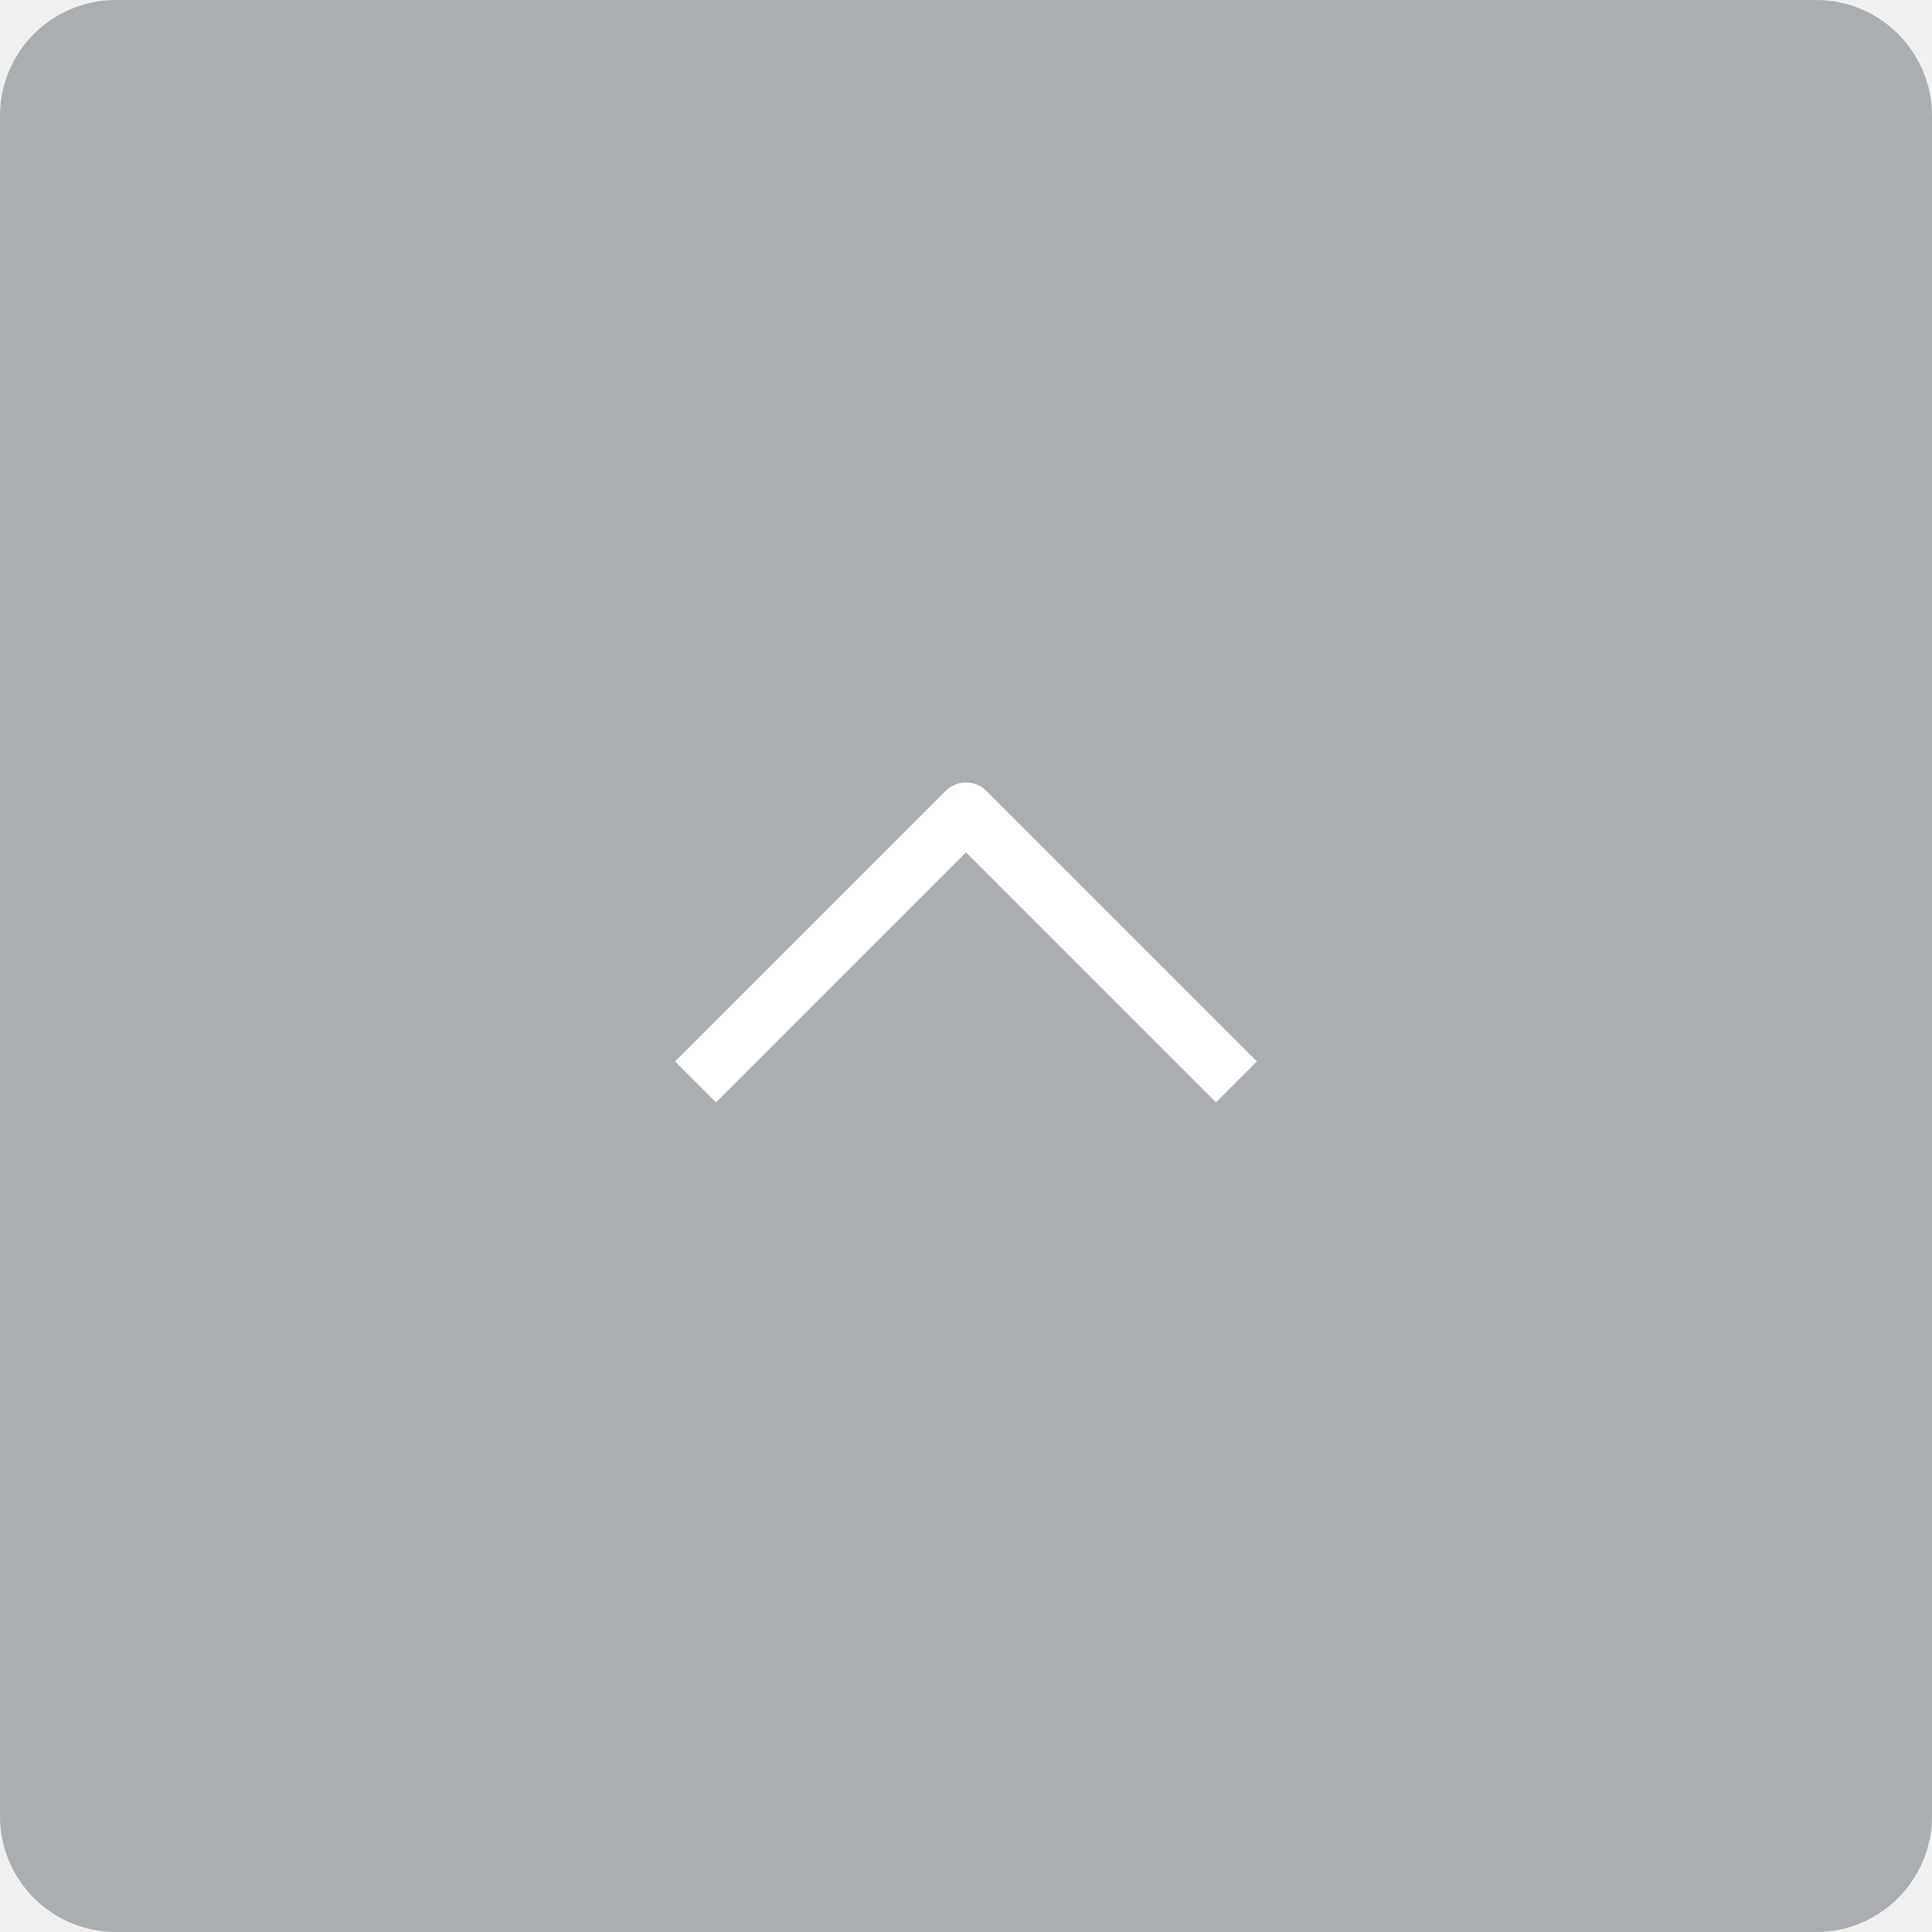
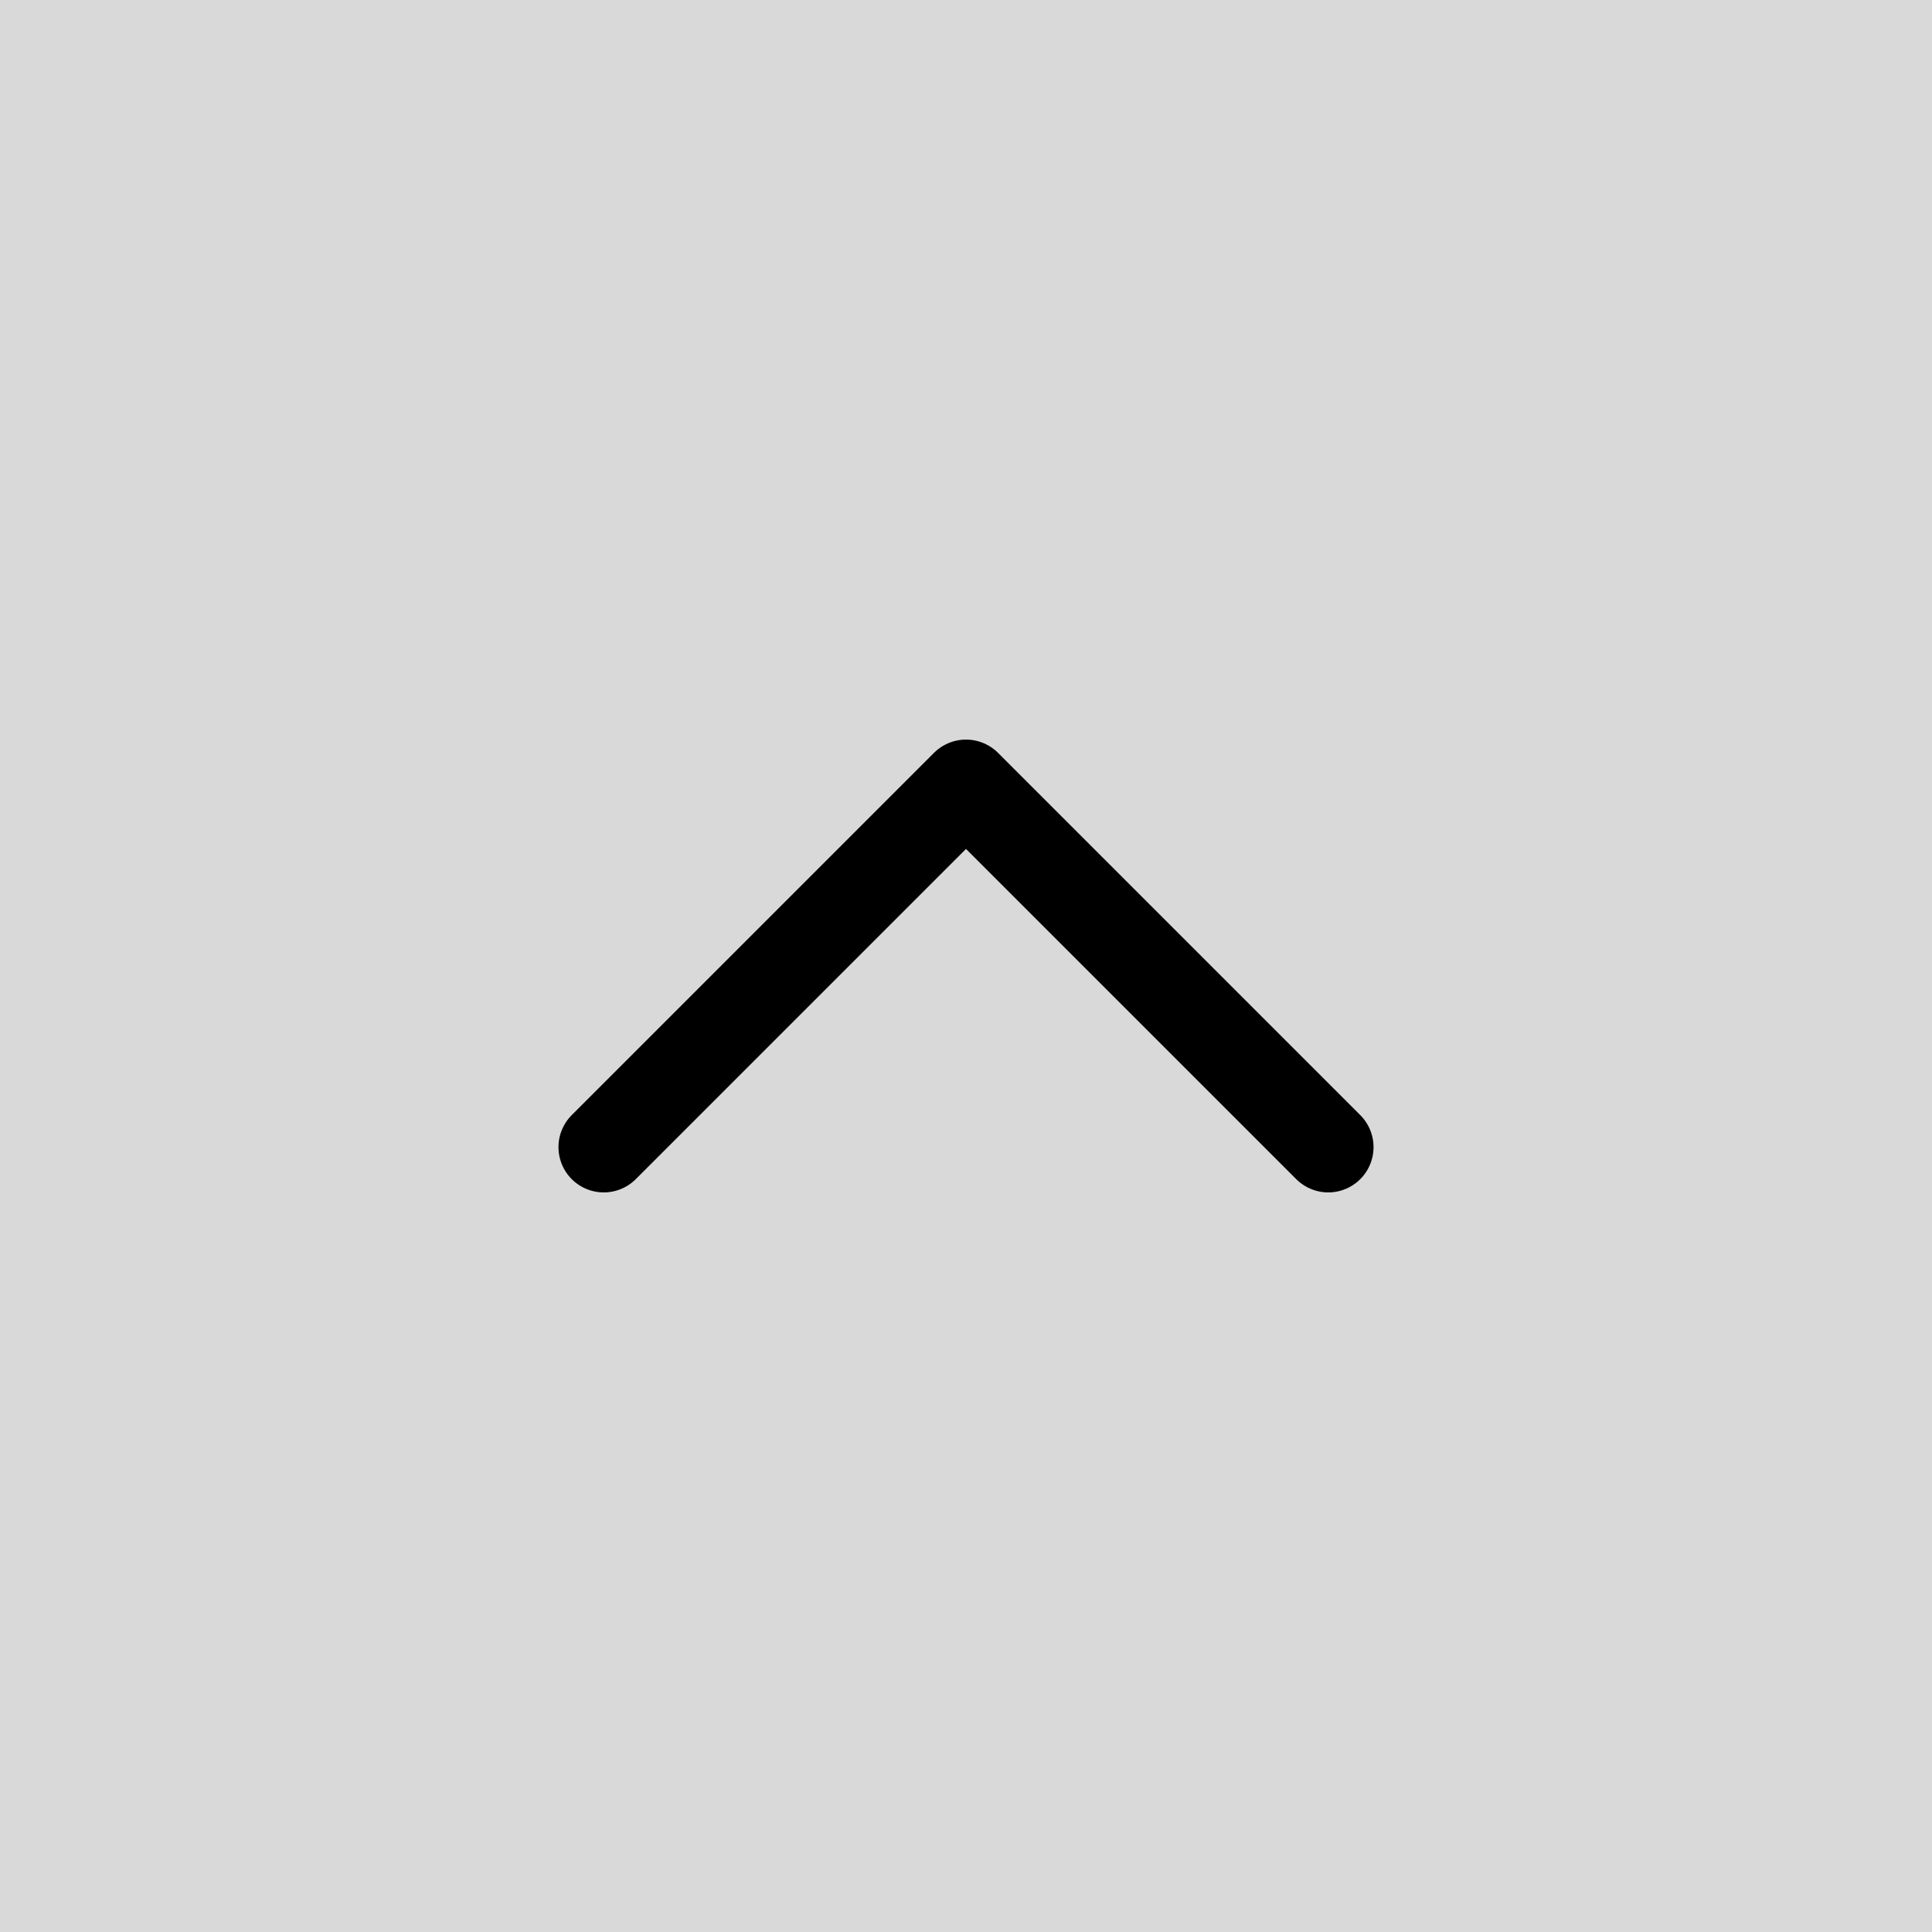
- <svg xmlns="http://www.w3.org/2000/svg" width="50" height="50" fill="none">
-   <rect width="50" height="50" rx="3" fill="#AAAEB1" />
-   <path d="M18 28l7-7 7 7" stroke="#fff" stroke-width="1.5" stroke-linejoin="round" />
+ <svg xmlns="http://www.w3.org/2000/svg" width="64" height="64" viewBox="0 0 64 64" fill="none">
+   <rect width="64" height="64" fill="#D9D9D9" />
+   <path d="M44 38L32 26L20 38" stroke="black" stroke-width="3" stroke-linecap="round" stroke-linejoin="round" />
</svg>
